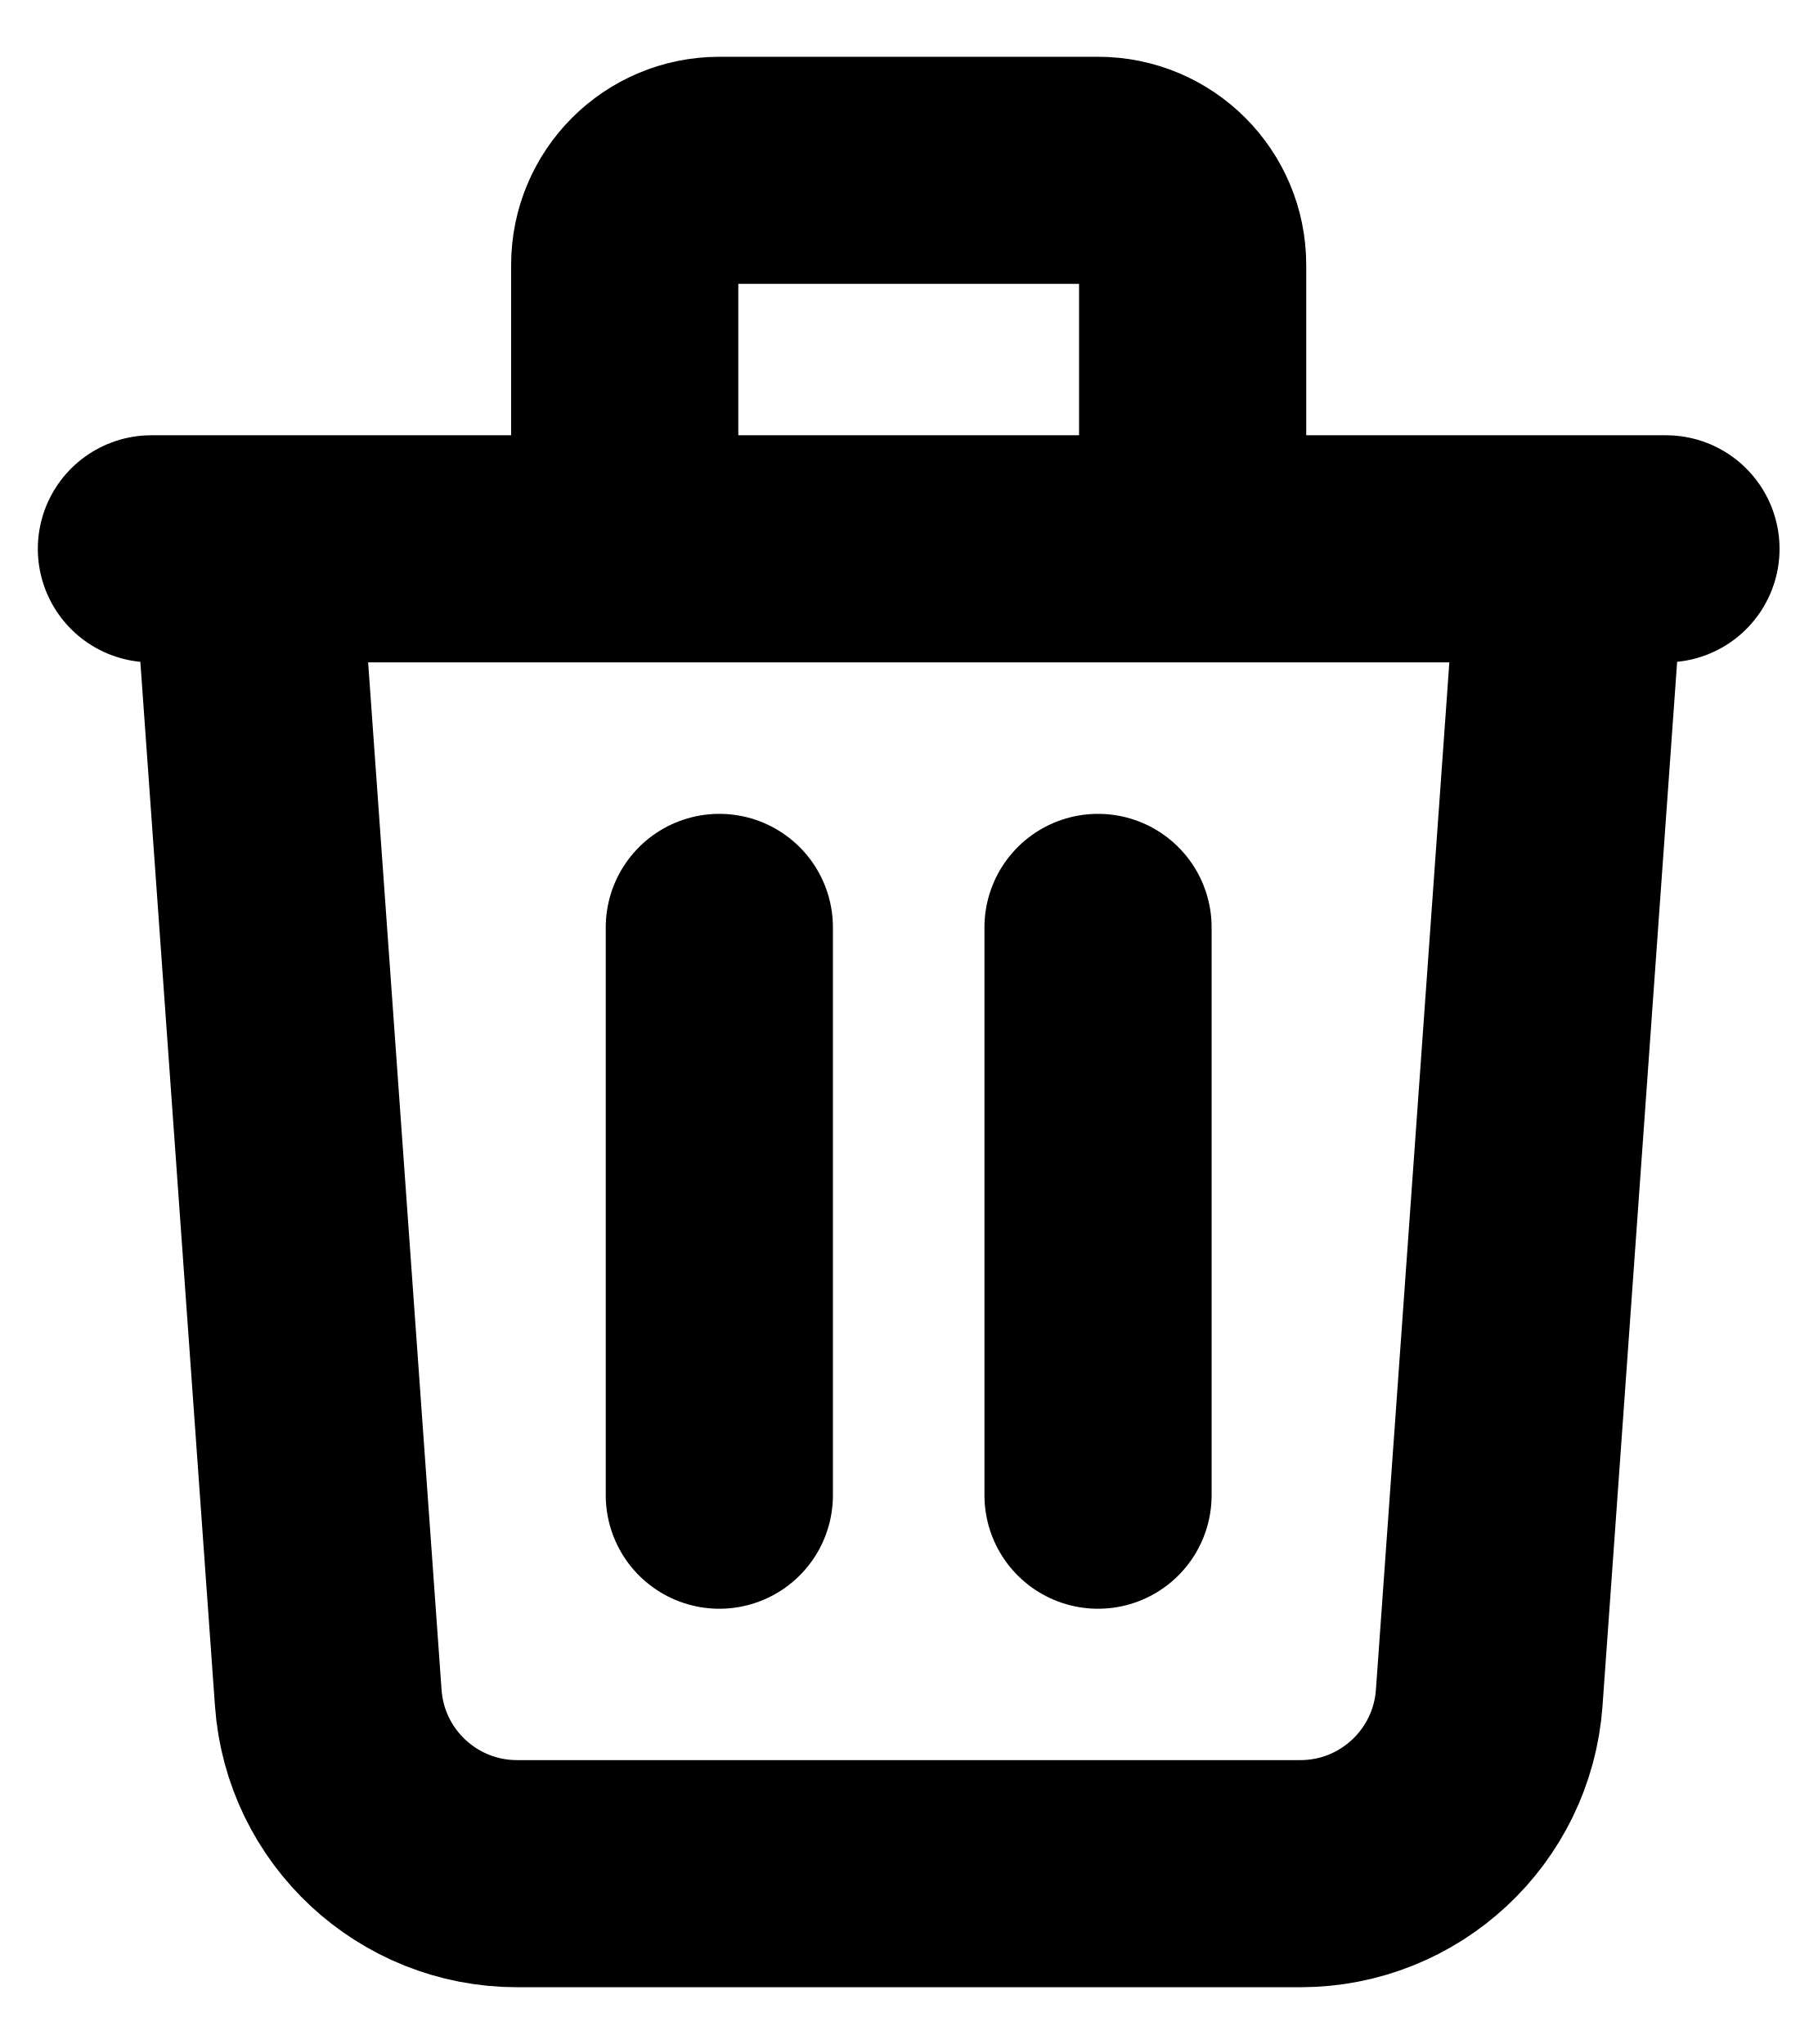
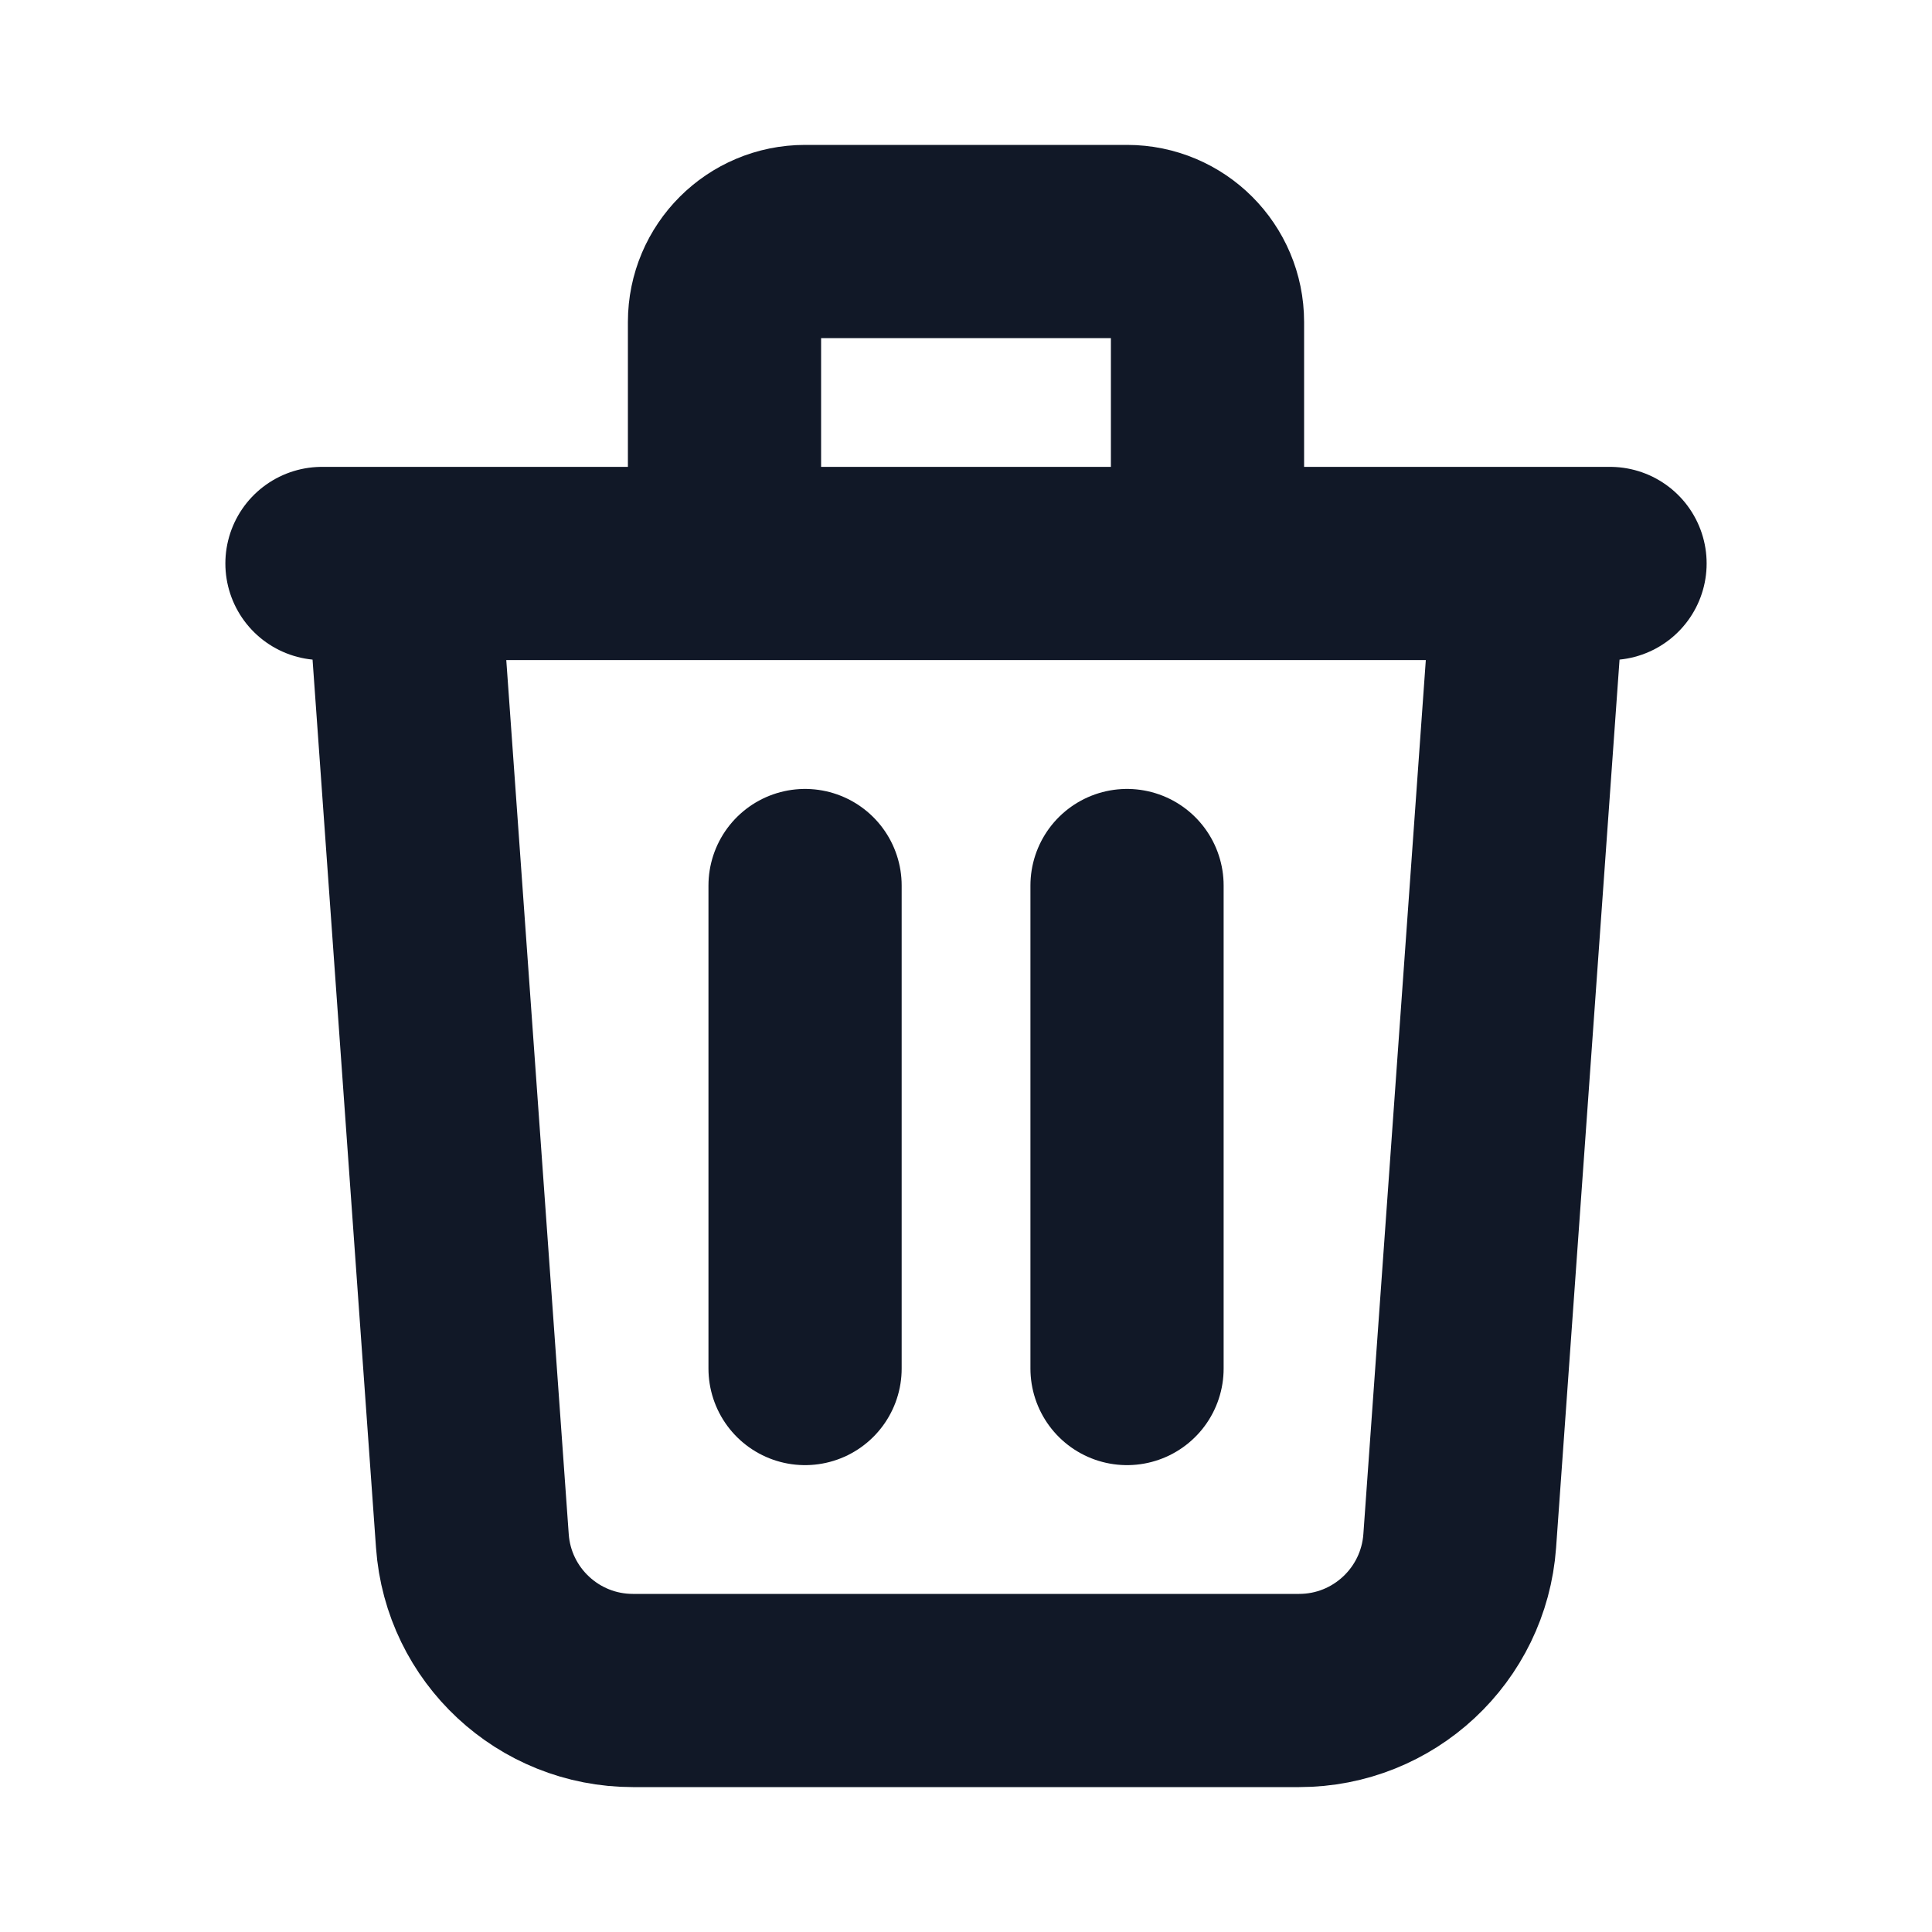
- <svg xmlns="http://www.w3.org/2000/svg" width="16" height="18" viewBox="0 0 16 18" fill="none">
-   <path d="M13.834 4.833L13.111 14.952C13.048 15.824 12.323 16.5 11.448 16.5H4.552C3.678 16.5 2.952 15.824 2.89 14.952L2.167 4.833M6.333 8.167V13.167M9.667 8.167V13.167M10.5 4.833V2.333C10.5 1.873 10.127 1.5 9.667 1.5H6.333C5.873 1.5 5.5 1.873 5.5 2.333V4.833M1.333 4.833H14.667" stroke="currentColor " stroke-width="2" stroke-linecap="round" stroke-linejoin="round" />
+ <svg xmlns="http://www.w3.org/2000/svg" width="20" height="20" viewBox="0 0 20 20" fill="none">
+   <path d="M15.834 5.833L15.111 15.952C15.048 16.824 14.323 17.5 13.448 17.5H6.552C5.678 17.5 4.952 16.824 4.89 15.952L4.167 5.833M8.334 9.167V14.167M11.667 9.167V14.167M12.5 5.833V3.333C12.5 2.873 12.127 2.5 11.667 2.5H8.334C7.873 2.5 7.5 2.873 7.5 3.333V5.833M3.333 5.833H16.667" stroke="#111827" stroke-width="2" stroke-linecap="round" stroke-linejoin="round" />
</svg>
